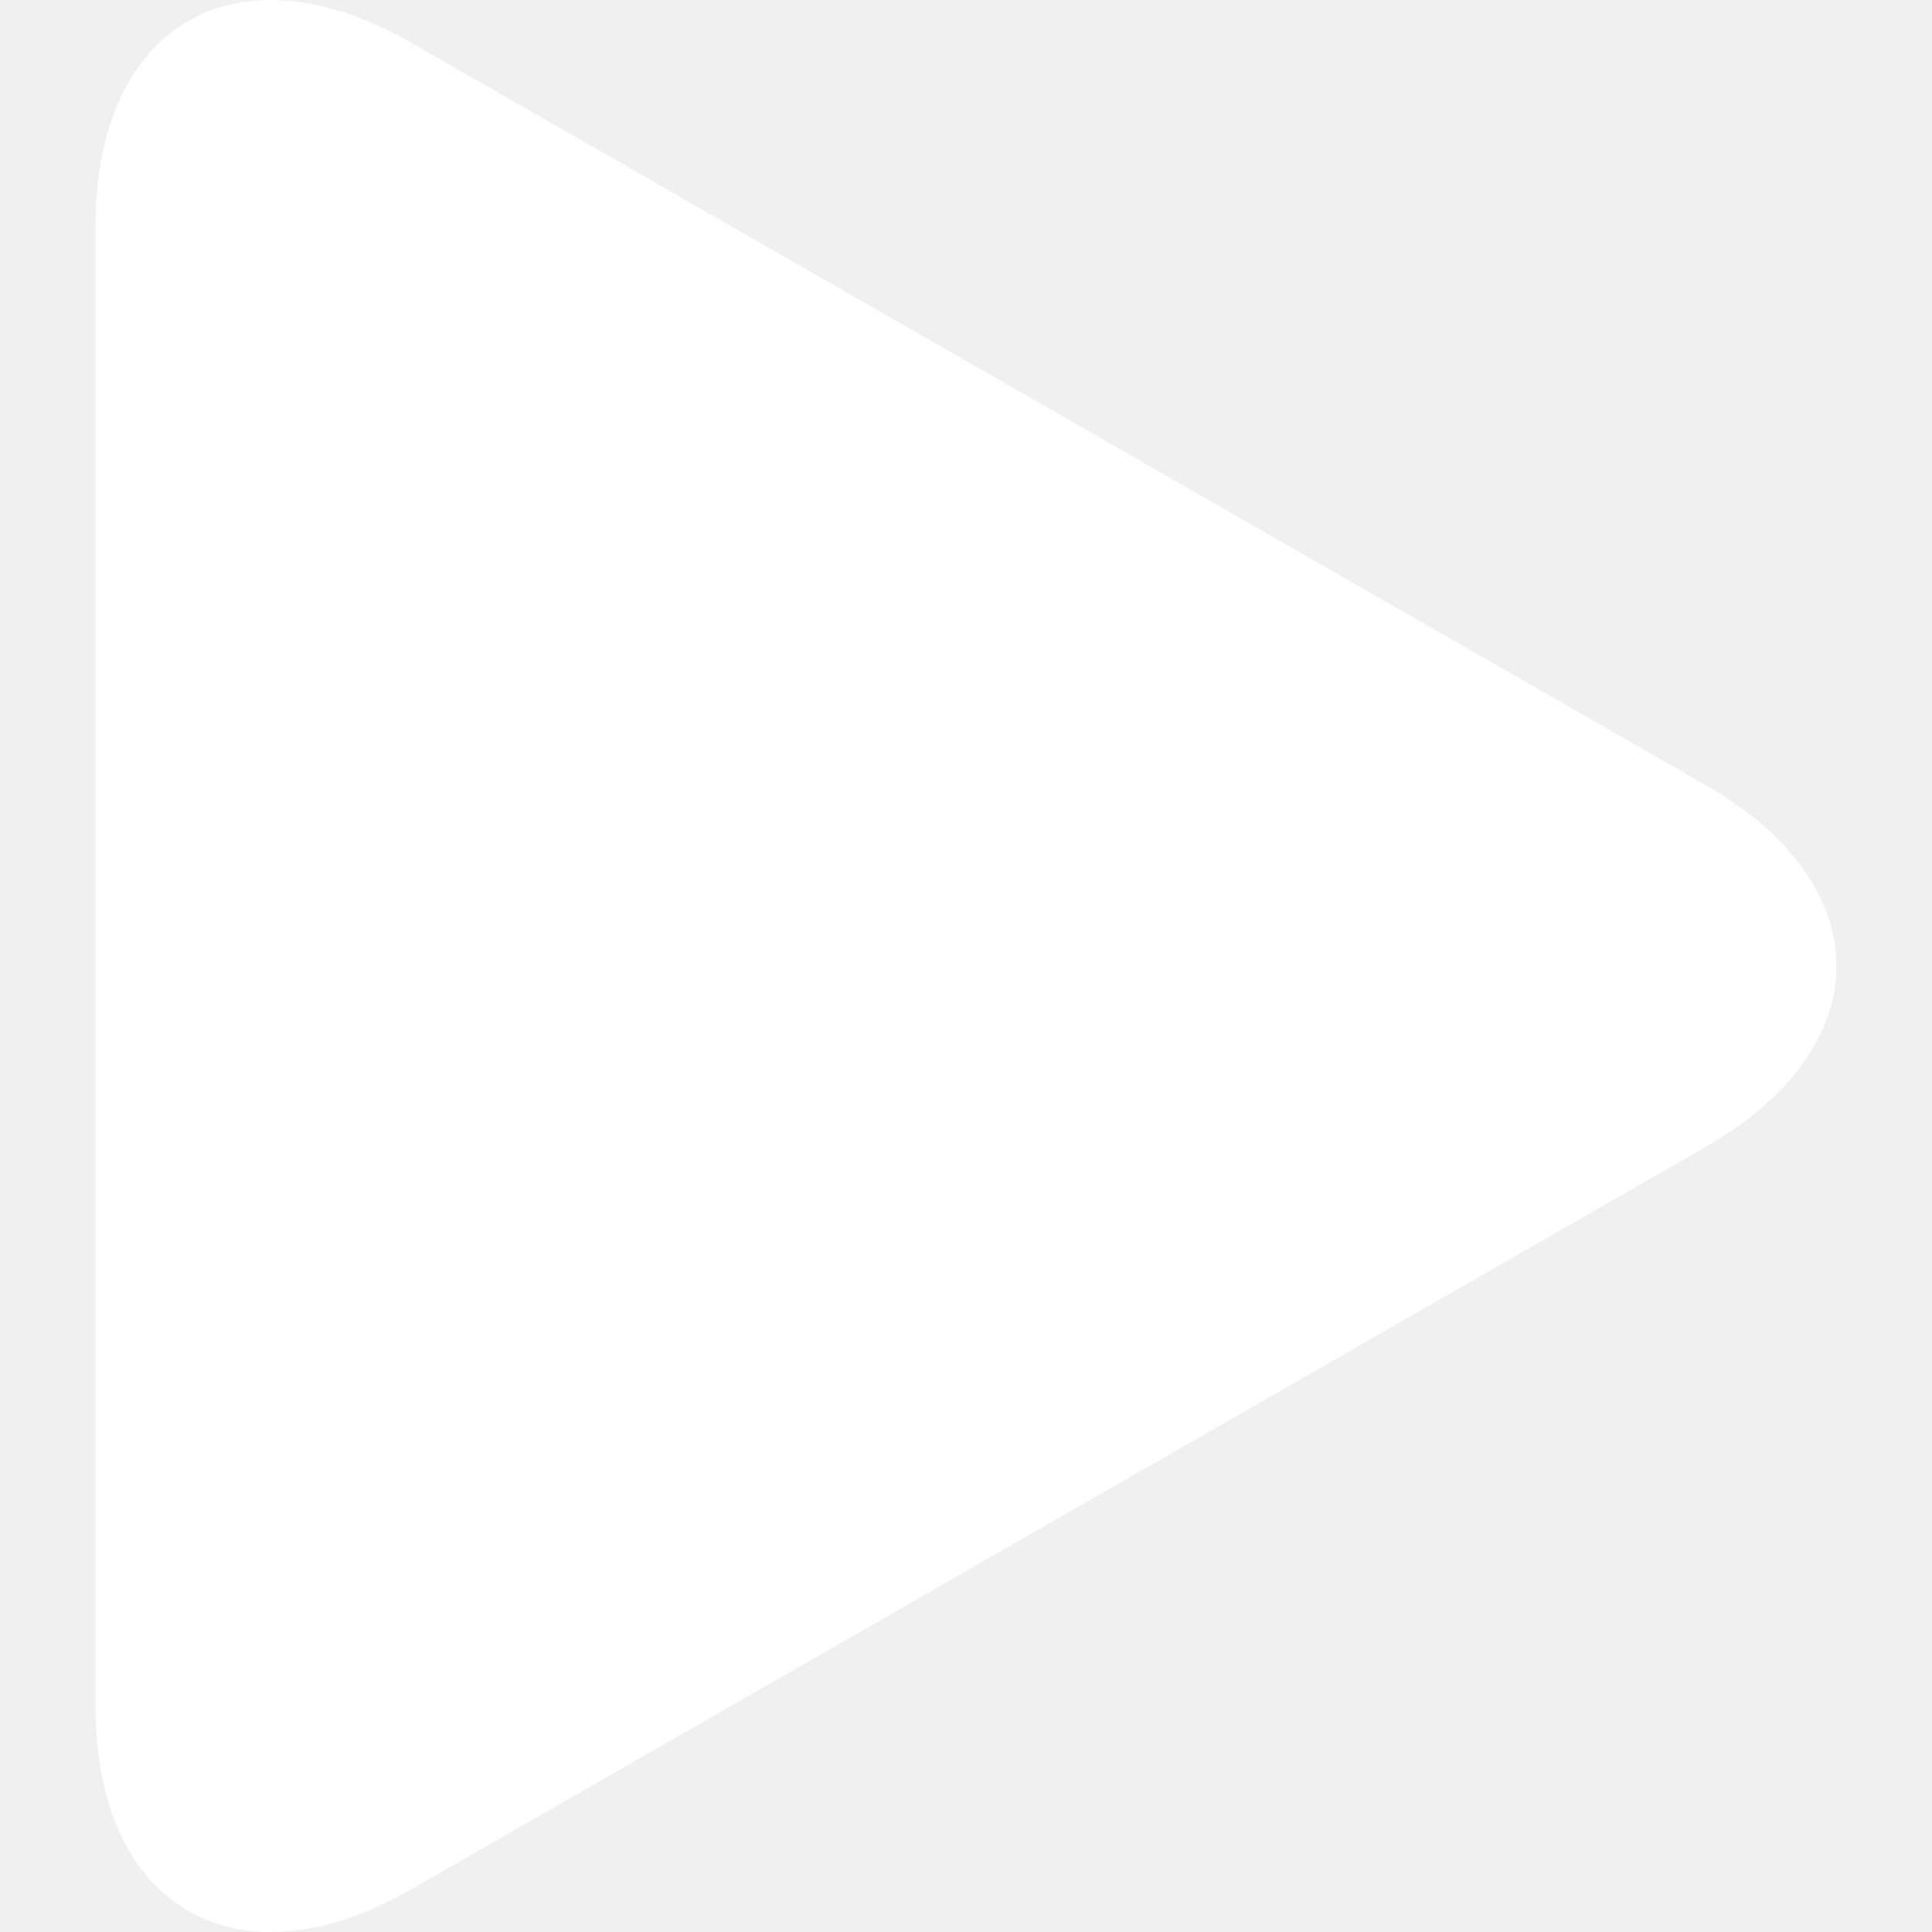
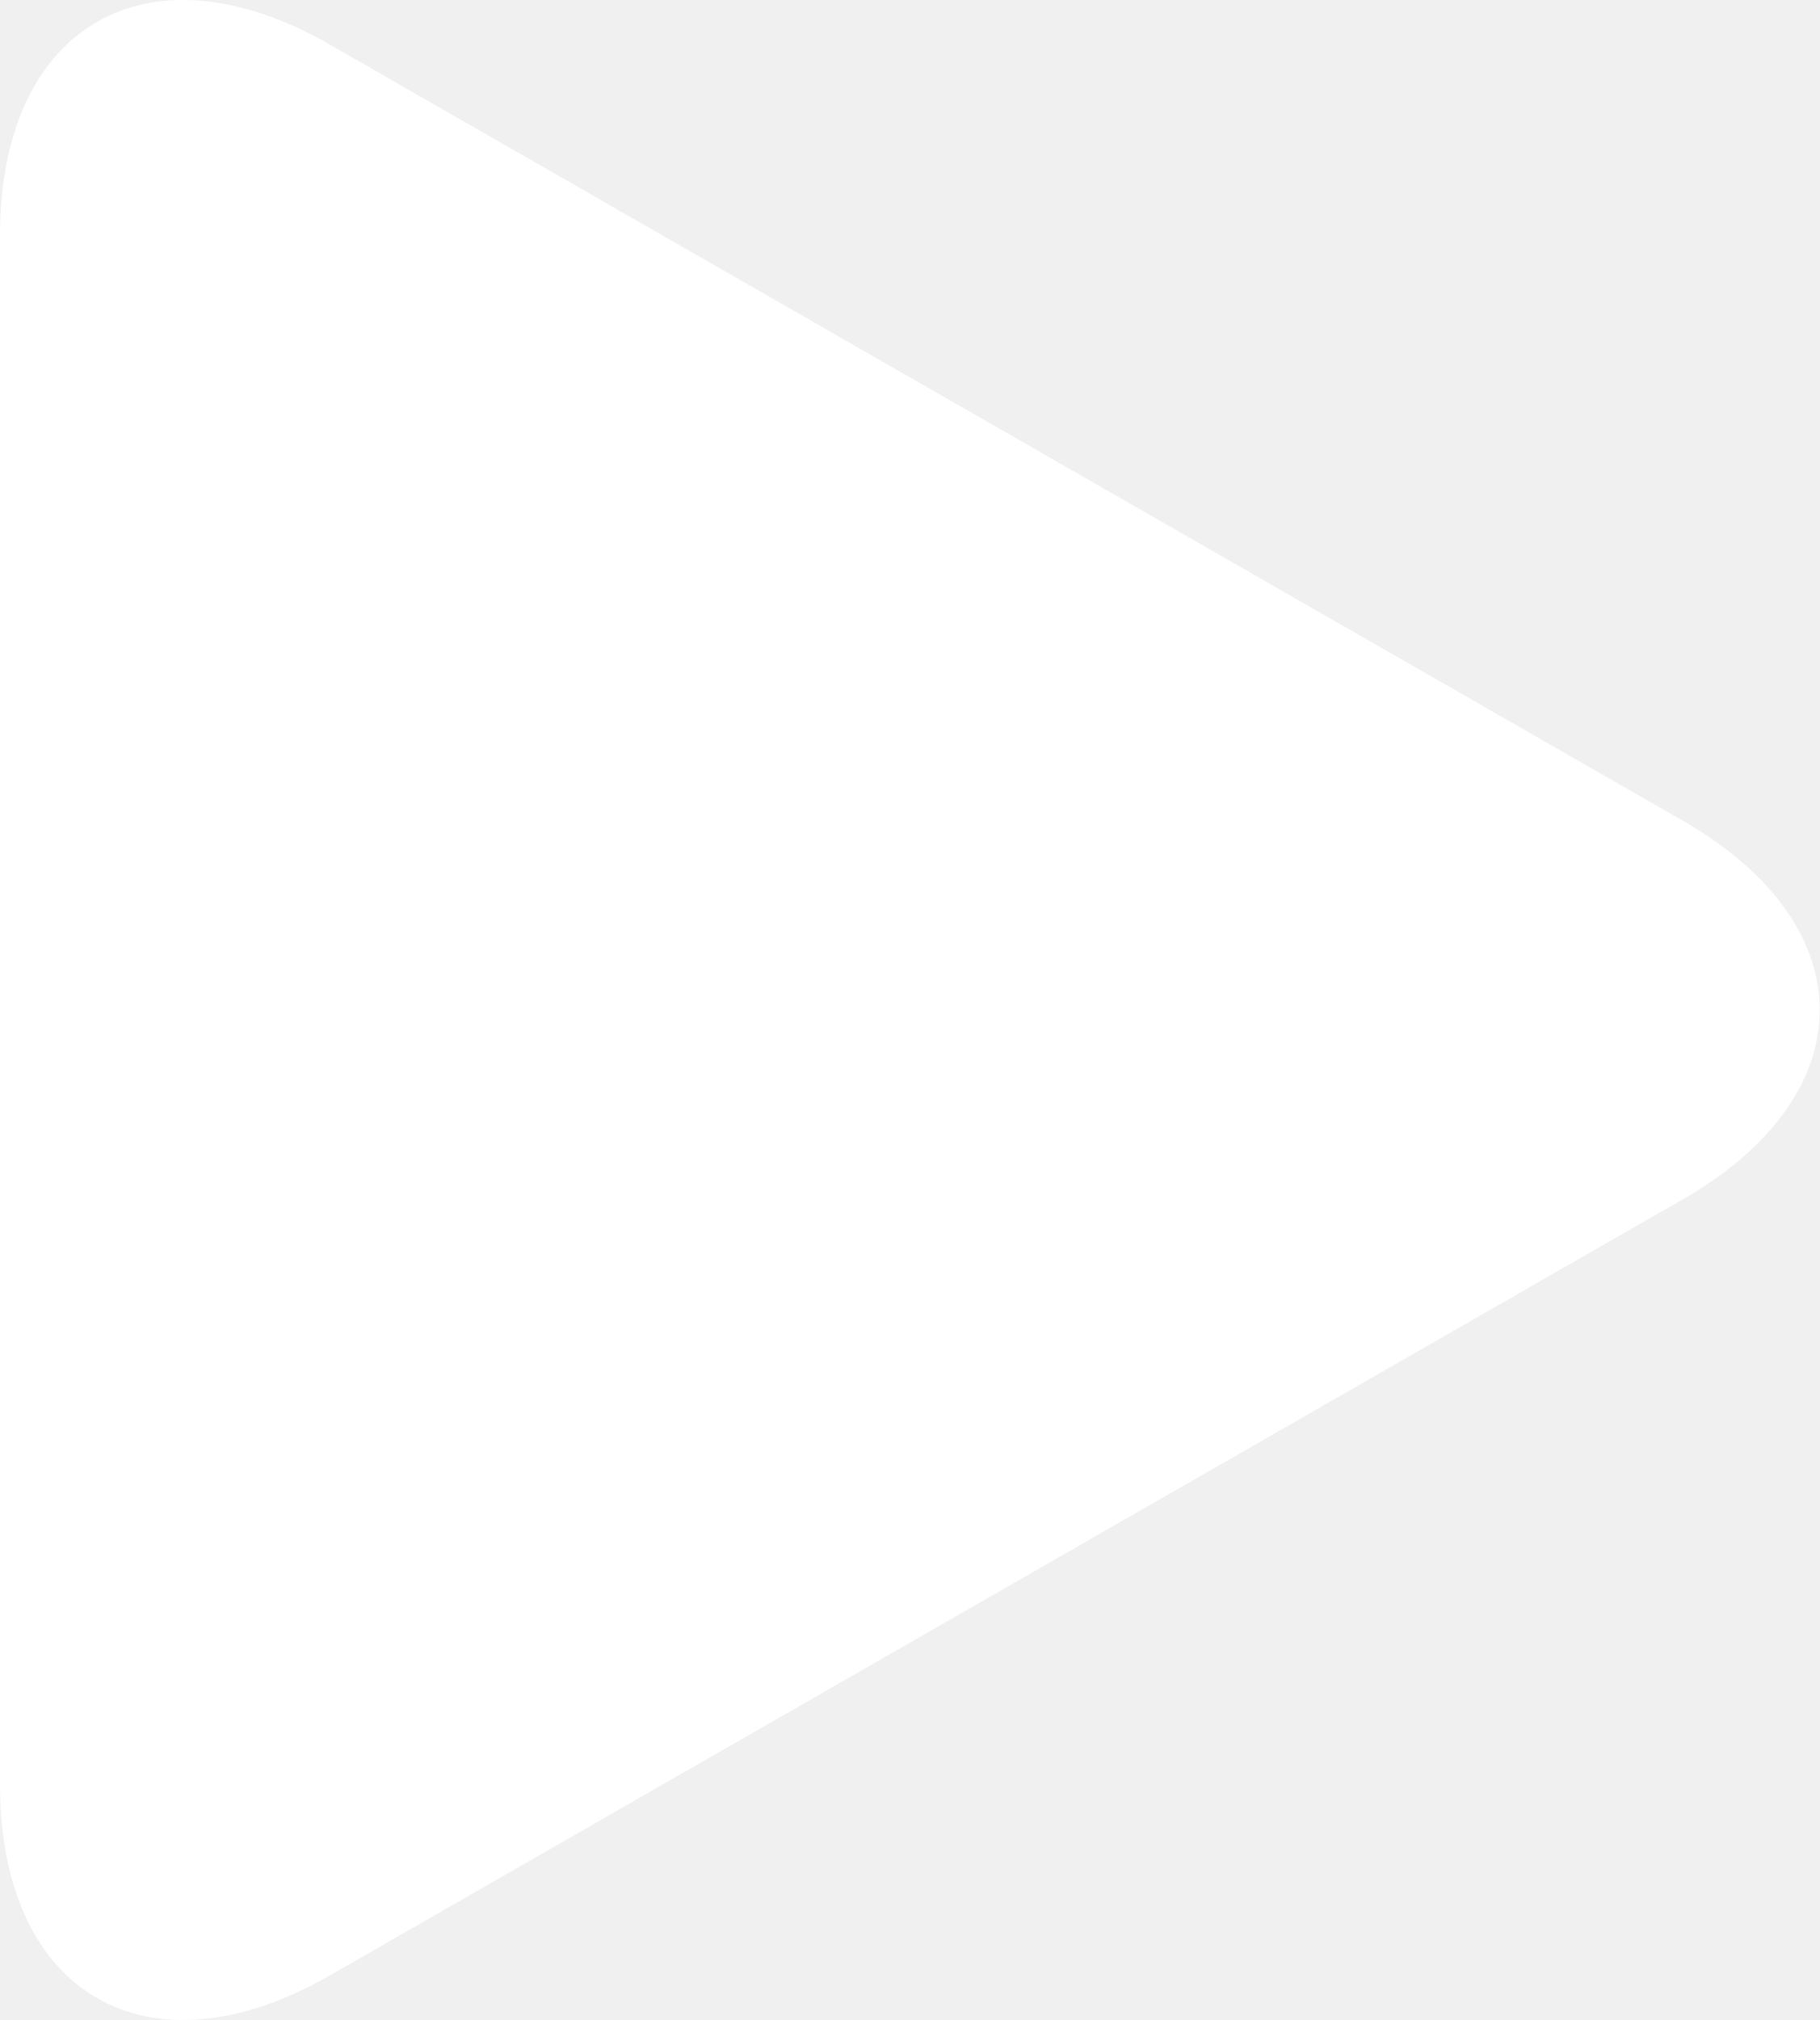
- <svg xmlns="http://www.w3.org/2000/svg" version="1.1" id="Capa_1" x="0px" y="0px" width="163.861px" height="163.861px" viewBox="0 0 163.861 163.861" style="enable-background:new 0 0 163.861 163.861;" xml:space="preserve">
+ <svg xmlns="http://www.w3.org/2000/svg" version="1.1" id="Capa_1" x="0px" y="0px" width="711" height="789.083" viewBox="0 0 711 789.083" xml:space="preserve">
  <defs id="defs1048" />
-   <g id="g1013" style="fill:#ffffff;fill-opacity:1">
-     <path d="M34.857,3.613C20.084-4.861,8.107,2.081,8.107,19.106v125.637c0,17.042,11.977,23.975,26.75,15.509L144.67,97.275   c14.778-8.477,14.778-22.211,0-30.686L34.857,3.613z" id="path1011" style="fill:#ffffff;fill-opacity:1" />
+   <g id="g1013" style="fill:#ffffff;fill-opacity:1" transform="matrix(4.815556,0,0,4.815556,-39.03971,4.2359931e-5)">
+     <path d="M 34.857,3.613 C 20.084,-4.861 8.107,2.081 8.107,19.106 v 125.637 c 0,17.042 11.977,23.975 26.75,15.509 L 144.67,97.275 c 14.778,-8.477 14.778,-22.211 0,-30.686 z" id="path1011" style="fill:#ffffff;fill-opacity:1" />
  </g>
-   <g id="g1015" style="fill:#ffffff;fill-opacity:1">
+   <g id="g1015" style="fill:#ffffff;fill-opacity:1" transform="matrix(4.815556,0,0,4.815556,-39.03971,4.2359931e-5)">
</g>
-   <g id="g1017" style="fill:#ffffff;fill-opacity:1">
+   <g id="g1017" style="fill:#ffffff;fill-opacity:1" transform="matrix(4.815556,0,0,4.815556,-39.03971,4.2359931e-5)">
</g>
-   <g id="g1019" style="fill:#ffffff;fill-opacity:1">
+   <g id="g1019" style="fill:#ffffff;fill-opacity:1" transform="matrix(4.815556,0,0,4.815556,-39.03971,4.2359931e-5)">
</g>
-   <g id="g1021" style="fill:#ffffff;fill-opacity:1">
+   <g id="g1021" style="fill:#ffffff;fill-opacity:1" transform="matrix(4.815556,0,0,4.815556,-39.03971,4.2359931e-5)">
</g>
-   <g id="g1023" style="fill:#ffffff;fill-opacity:1">
+   <g id="g1023" style="fill:#ffffff;fill-opacity:1" transform="matrix(4.815556,0,0,4.815556,-39.03971,4.2359931e-5)">
</g>
-   <g id="g1025" style="fill:#ffffff;fill-opacity:1">
+   <g id="g1025" style="fill:#ffffff;fill-opacity:1" transform="matrix(4.815556,0,0,4.815556,-39.03971,4.2359931e-5)">
</g>
-   <g id="g1027" style="fill:#ffffff;fill-opacity:1">
+   <g id="g1027" style="fill:#ffffff;fill-opacity:1" transform="matrix(4.815556,0,0,4.815556,-39.03971,4.2359931e-5)">
</g>
-   <g id="g1029" style="fill:#ffffff;fill-opacity:1">
+   <g id="g1029" style="fill:#ffffff;fill-opacity:1" transform="matrix(4.815556,0,0,4.815556,-39.03971,4.2359931e-5)">
</g>
-   <g id="g1031" style="fill:#ffffff;fill-opacity:1">
+   <g id="g1031" style="fill:#ffffff;fill-opacity:1" transform="matrix(4.815556,0,0,4.815556,-39.03971,4.2359931e-5)">
</g>
-   <g id="g1033" style="fill:#ffffff;fill-opacity:1">
+   <g id="g1033" style="fill:#ffffff;fill-opacity:1" transform="matrix(4.815556,0,0,4.815556,-39.03971,4.2359931e-5)">
</g>
-   <g id="g1035" style="fill:#ffffff;fill-opacity:1">
+   <g id="g1035" style="fill:#ffffff;fill-opacity:1" transform="matrix(4.815556,0,0,4.815556,-39.03971,4.2359931e-5)">
</g>
-   <g id="g1037" style="fill:#ffffff;fill-opacity:1">
+   <g id="g1037" style="fill:#ffffff;fill-opacity:1" transform="matrix(4.815556,0,0,4.815556,-39.03971,4.2359931e-5)">
</g>
-   <g id="g1039" style="fill:#ffffff;fill-opacity:1">
+   <g id="g1039" style="fill:#ffffff;fill-opacity:1" transform="matrix(4.815556,0,0,4.815556,-39.03971,4.2359931e-5)">
</g>
-   <g id="g1041" style="fill:#ffffff;fill-opacity:1">
+   <g id="g1041" style="fill:#ffffff;fill-opacity:1" transform="matrix(4.815556,0,0,4.815556,-39.03971,4.2359931e-5)">
</g>
-   <g id="g1043" style="fill:#ffffff;fill-opacity:1">
+   <g id="g1043" style="fill:#ffffff;fill-opacity:1" transform="matrix(4.815556,0,0,4.815556,-39.03971,4.2359931e-5)">
</g>
</svg>
